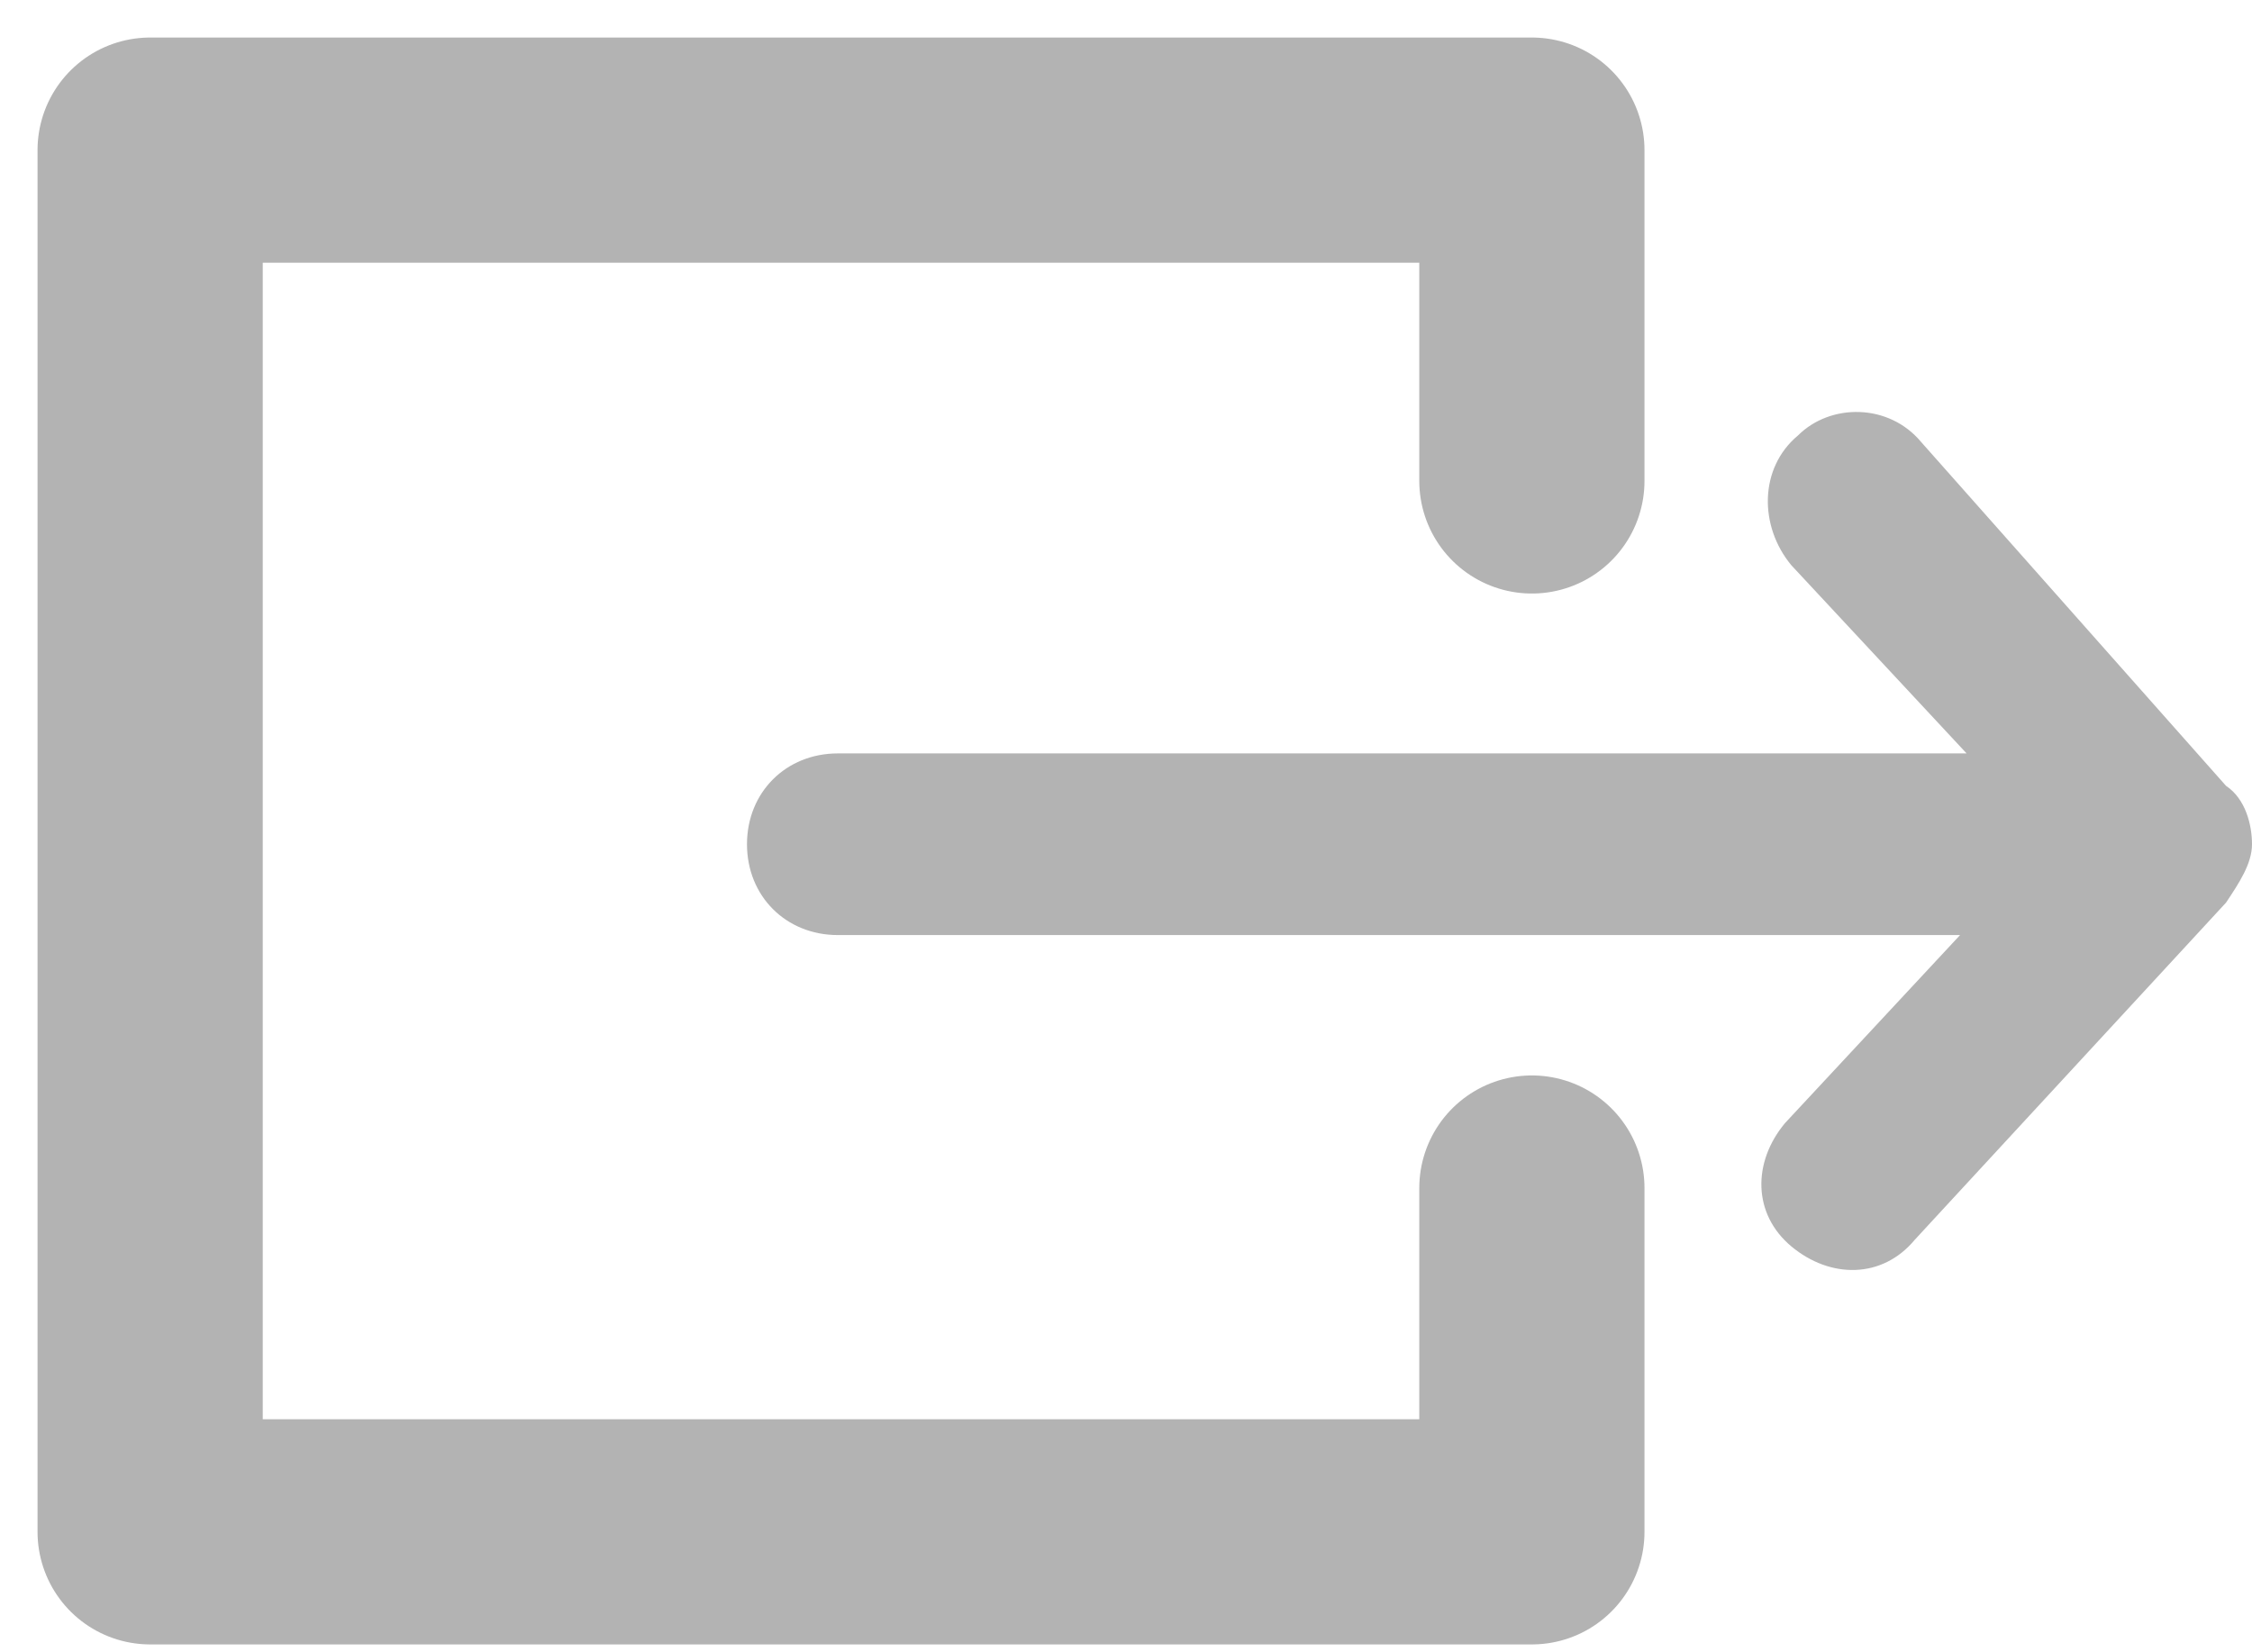
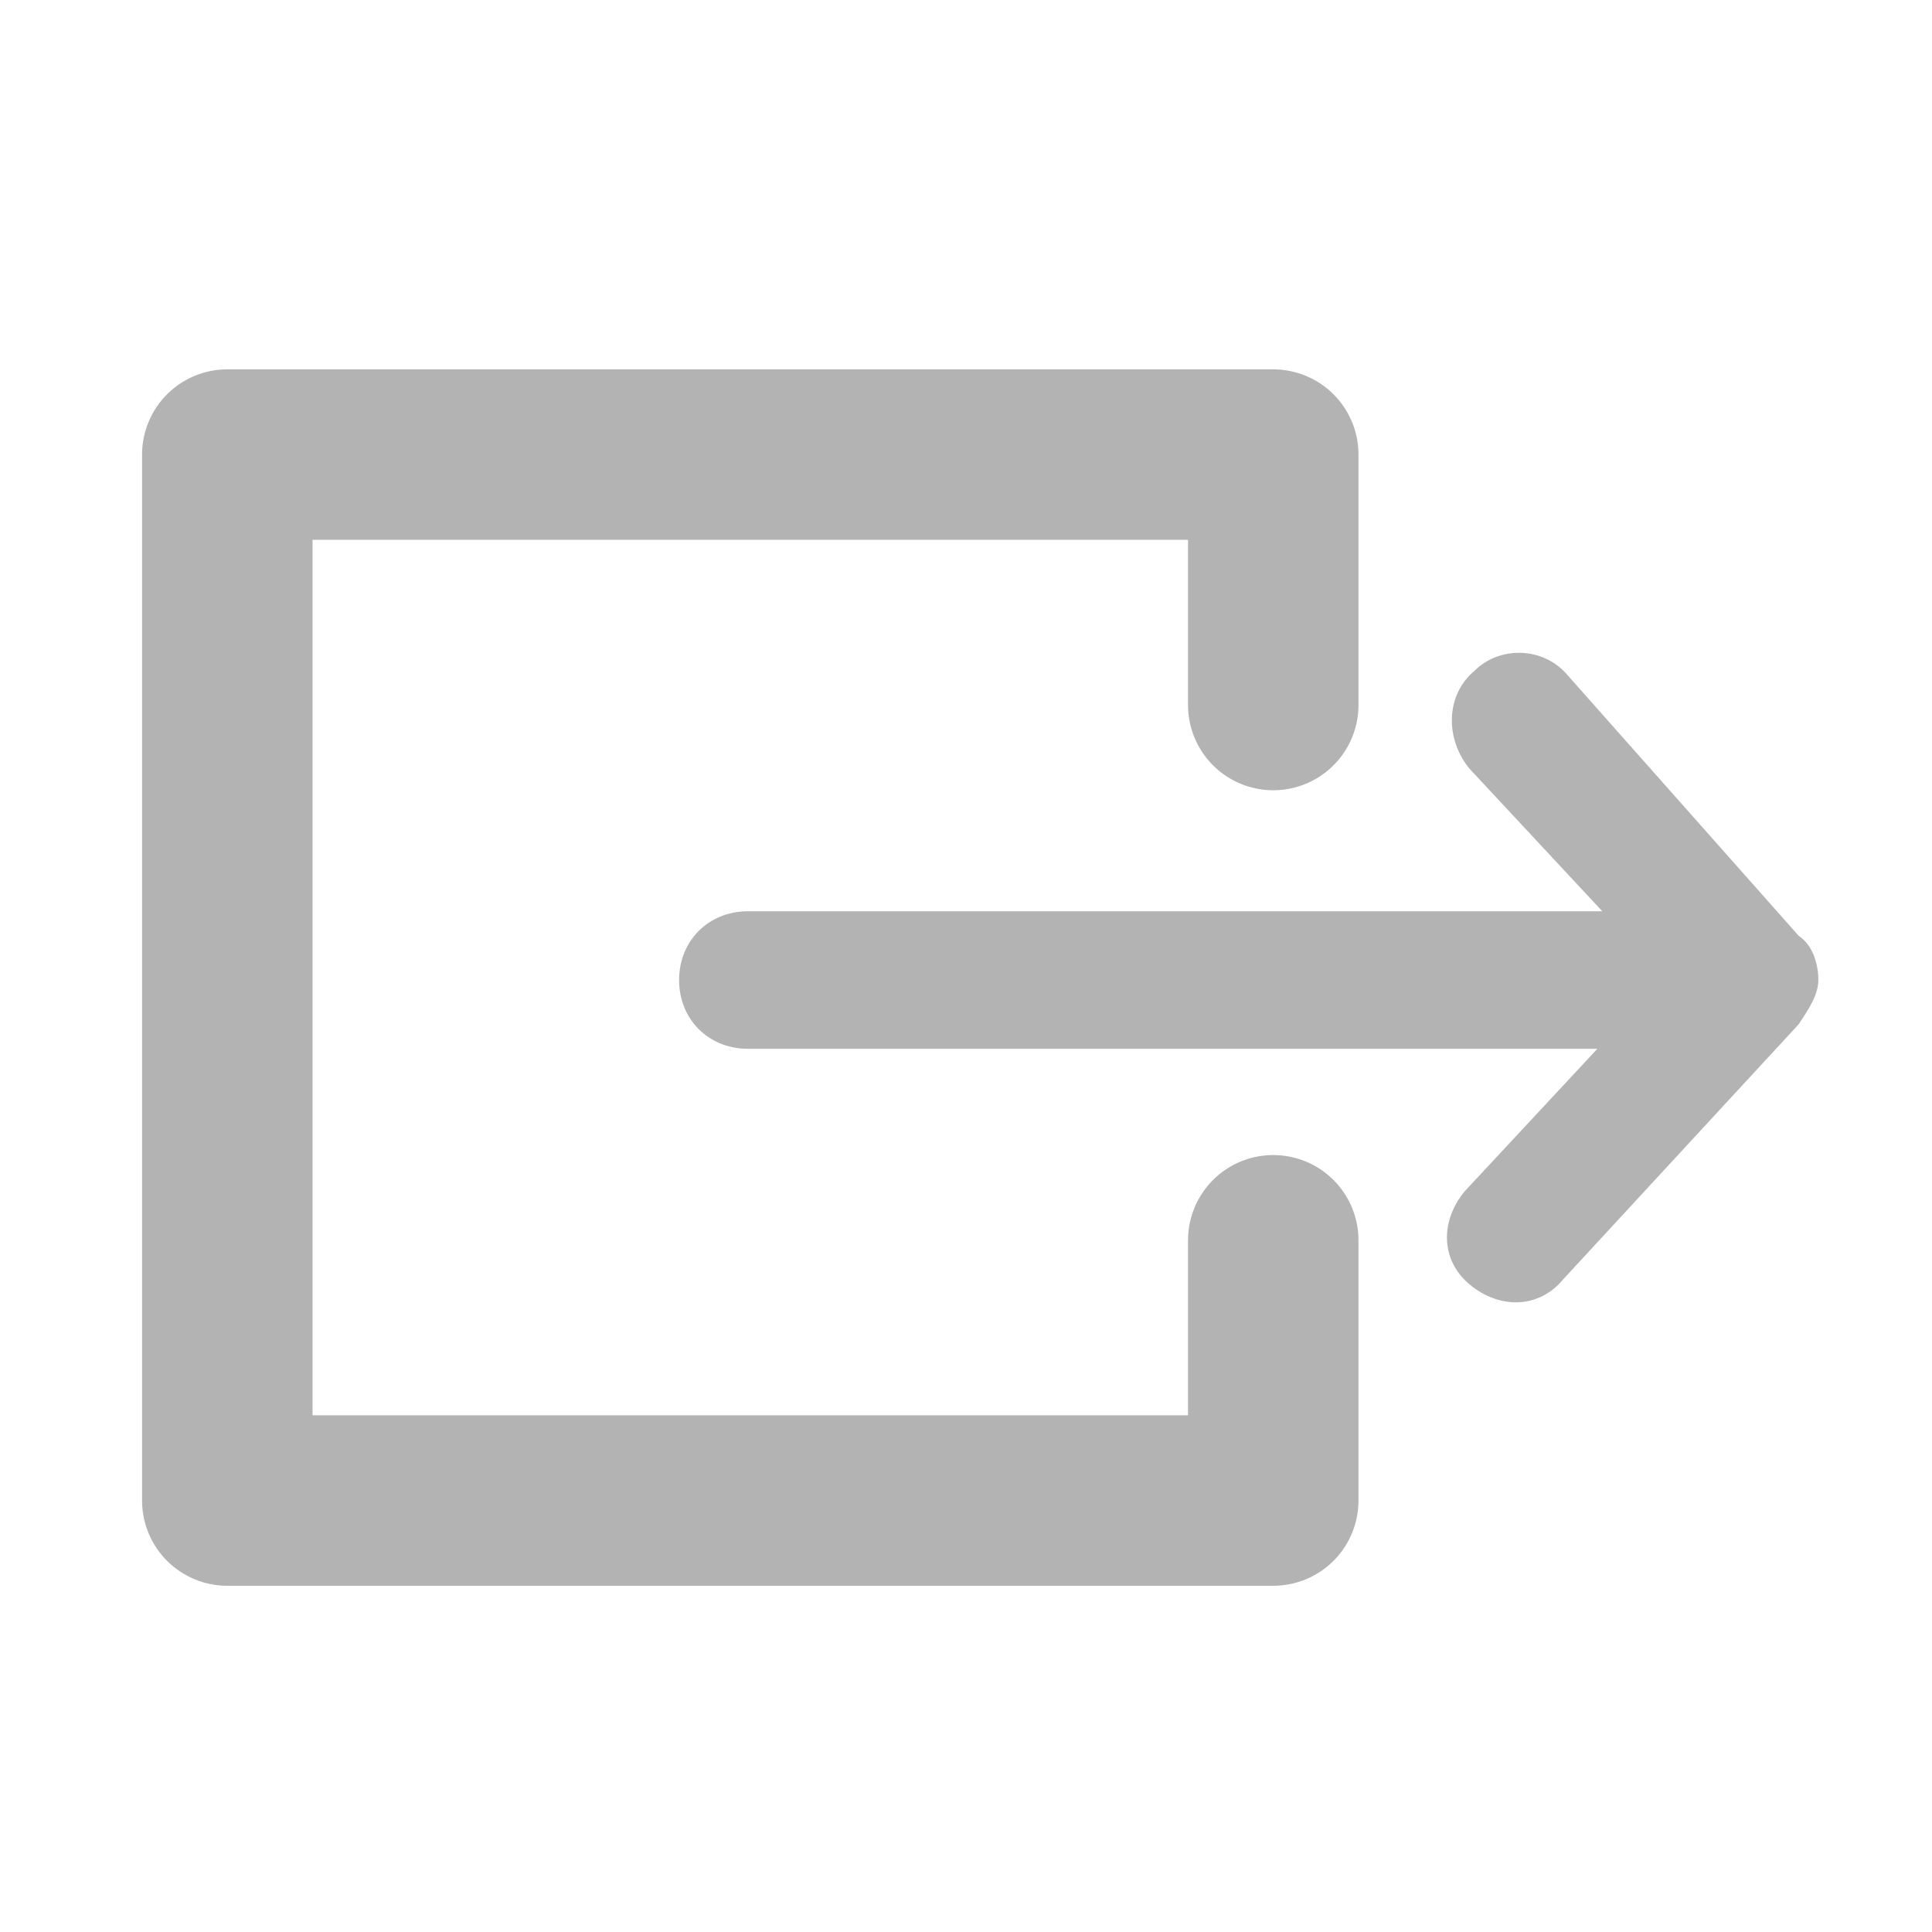
- <svg xmlns="http://www.w3.org/2000/svg" width="30" height="22" viewBox="0 0 30 22" fill="none">
-   <path d="M23.864 7.531L26.198 10.037H11.161C10.469 10.037 9.951 10.556 9.951 11.247C9.951 11.938 10.469 12.457 11.161 12.457H26.111L23.778 14.963C23.346 15.482 23.346 16.173 23.864 16.605C24.383 17.037 25.074 17.037 25.506 16.518L29.654 12.025C29.827 11.765 30 11.506 30 11.247C30 10.988 29.914 10.642 29.654 10.469L25.593 5.889C25.161 5.37 24.383 5.37 23.951 5.802C23.432 6.235 23.432 7.012 23.864 7.531Z" fill="#B3B3B3" />
-   <path d="M20.407 15.827V20.407H2V2H20.407V6.407" stroke="#B3B3B3" stroke-width="3" stroke-miterlimit="10" stroke-linecap="round" stroke-linejoin="round" />
+ <svg xmlns="http://www.w3.org/2000/svg" width="34" height="34" viewBox="0 0 34 34" fill="none">
+   <path d="M25.864 13.531L28.198 16.037H13.161C12.469 16.037 11.951 16.556 11.951 17.247C11.951 17.938 12.469 18.457 13.161 18.457H28.111L25.778 20.963C25.346 21.482 25.346 22.173 25.864 22.605C26.383 23.037 27.074 23.037 27.506 22.518L31.654 18.025C31.827 17.765 32 17.506 32 17.247C32 16.988 31.914 16.642 31.654 16.469L27.593 11.889C27.161 11.37 26.383 11.37 25.951 11.803C25.432 12.235 25.432 13.012 25.864 13.531Z" fill="#B3B3B3" />
+   <path d="M22.407 21.827V26.407H4V8H22.407V12.407" stroke="#B3B3B3" stroke-width="3" stroke-miterlimit="10" stroke-linecap="round" stroke-linejoin="round" />
</svg>
